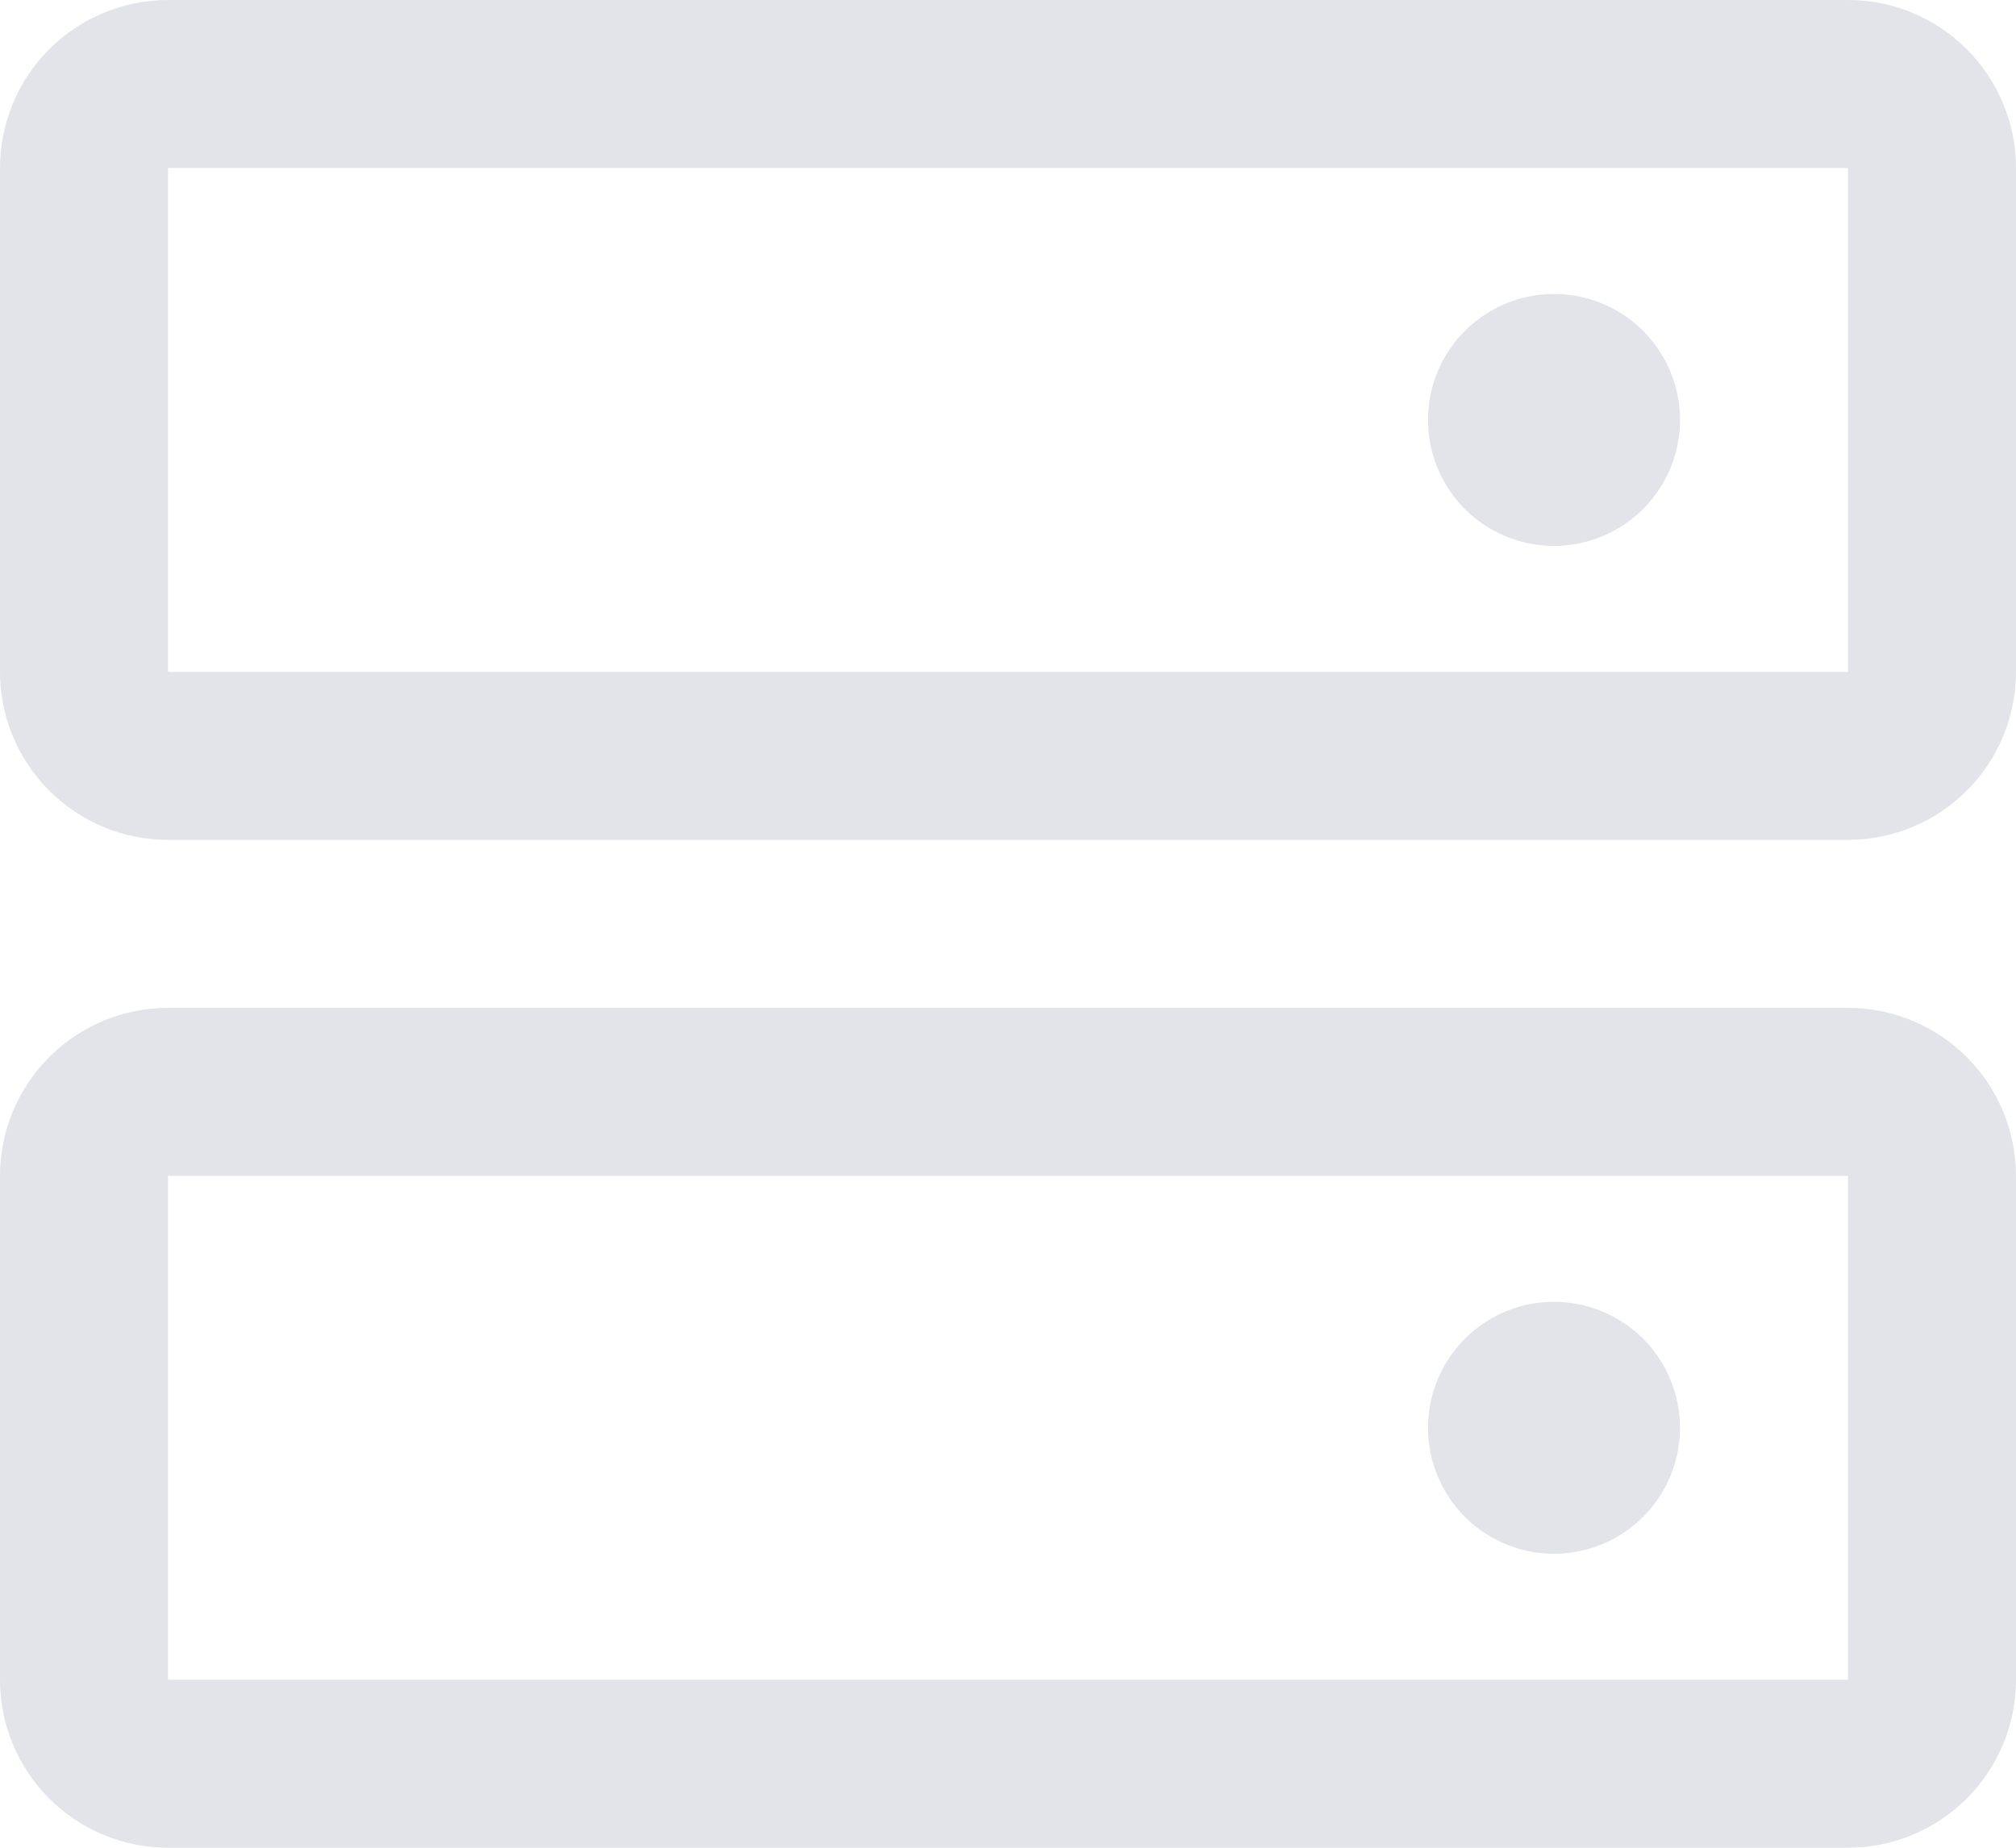
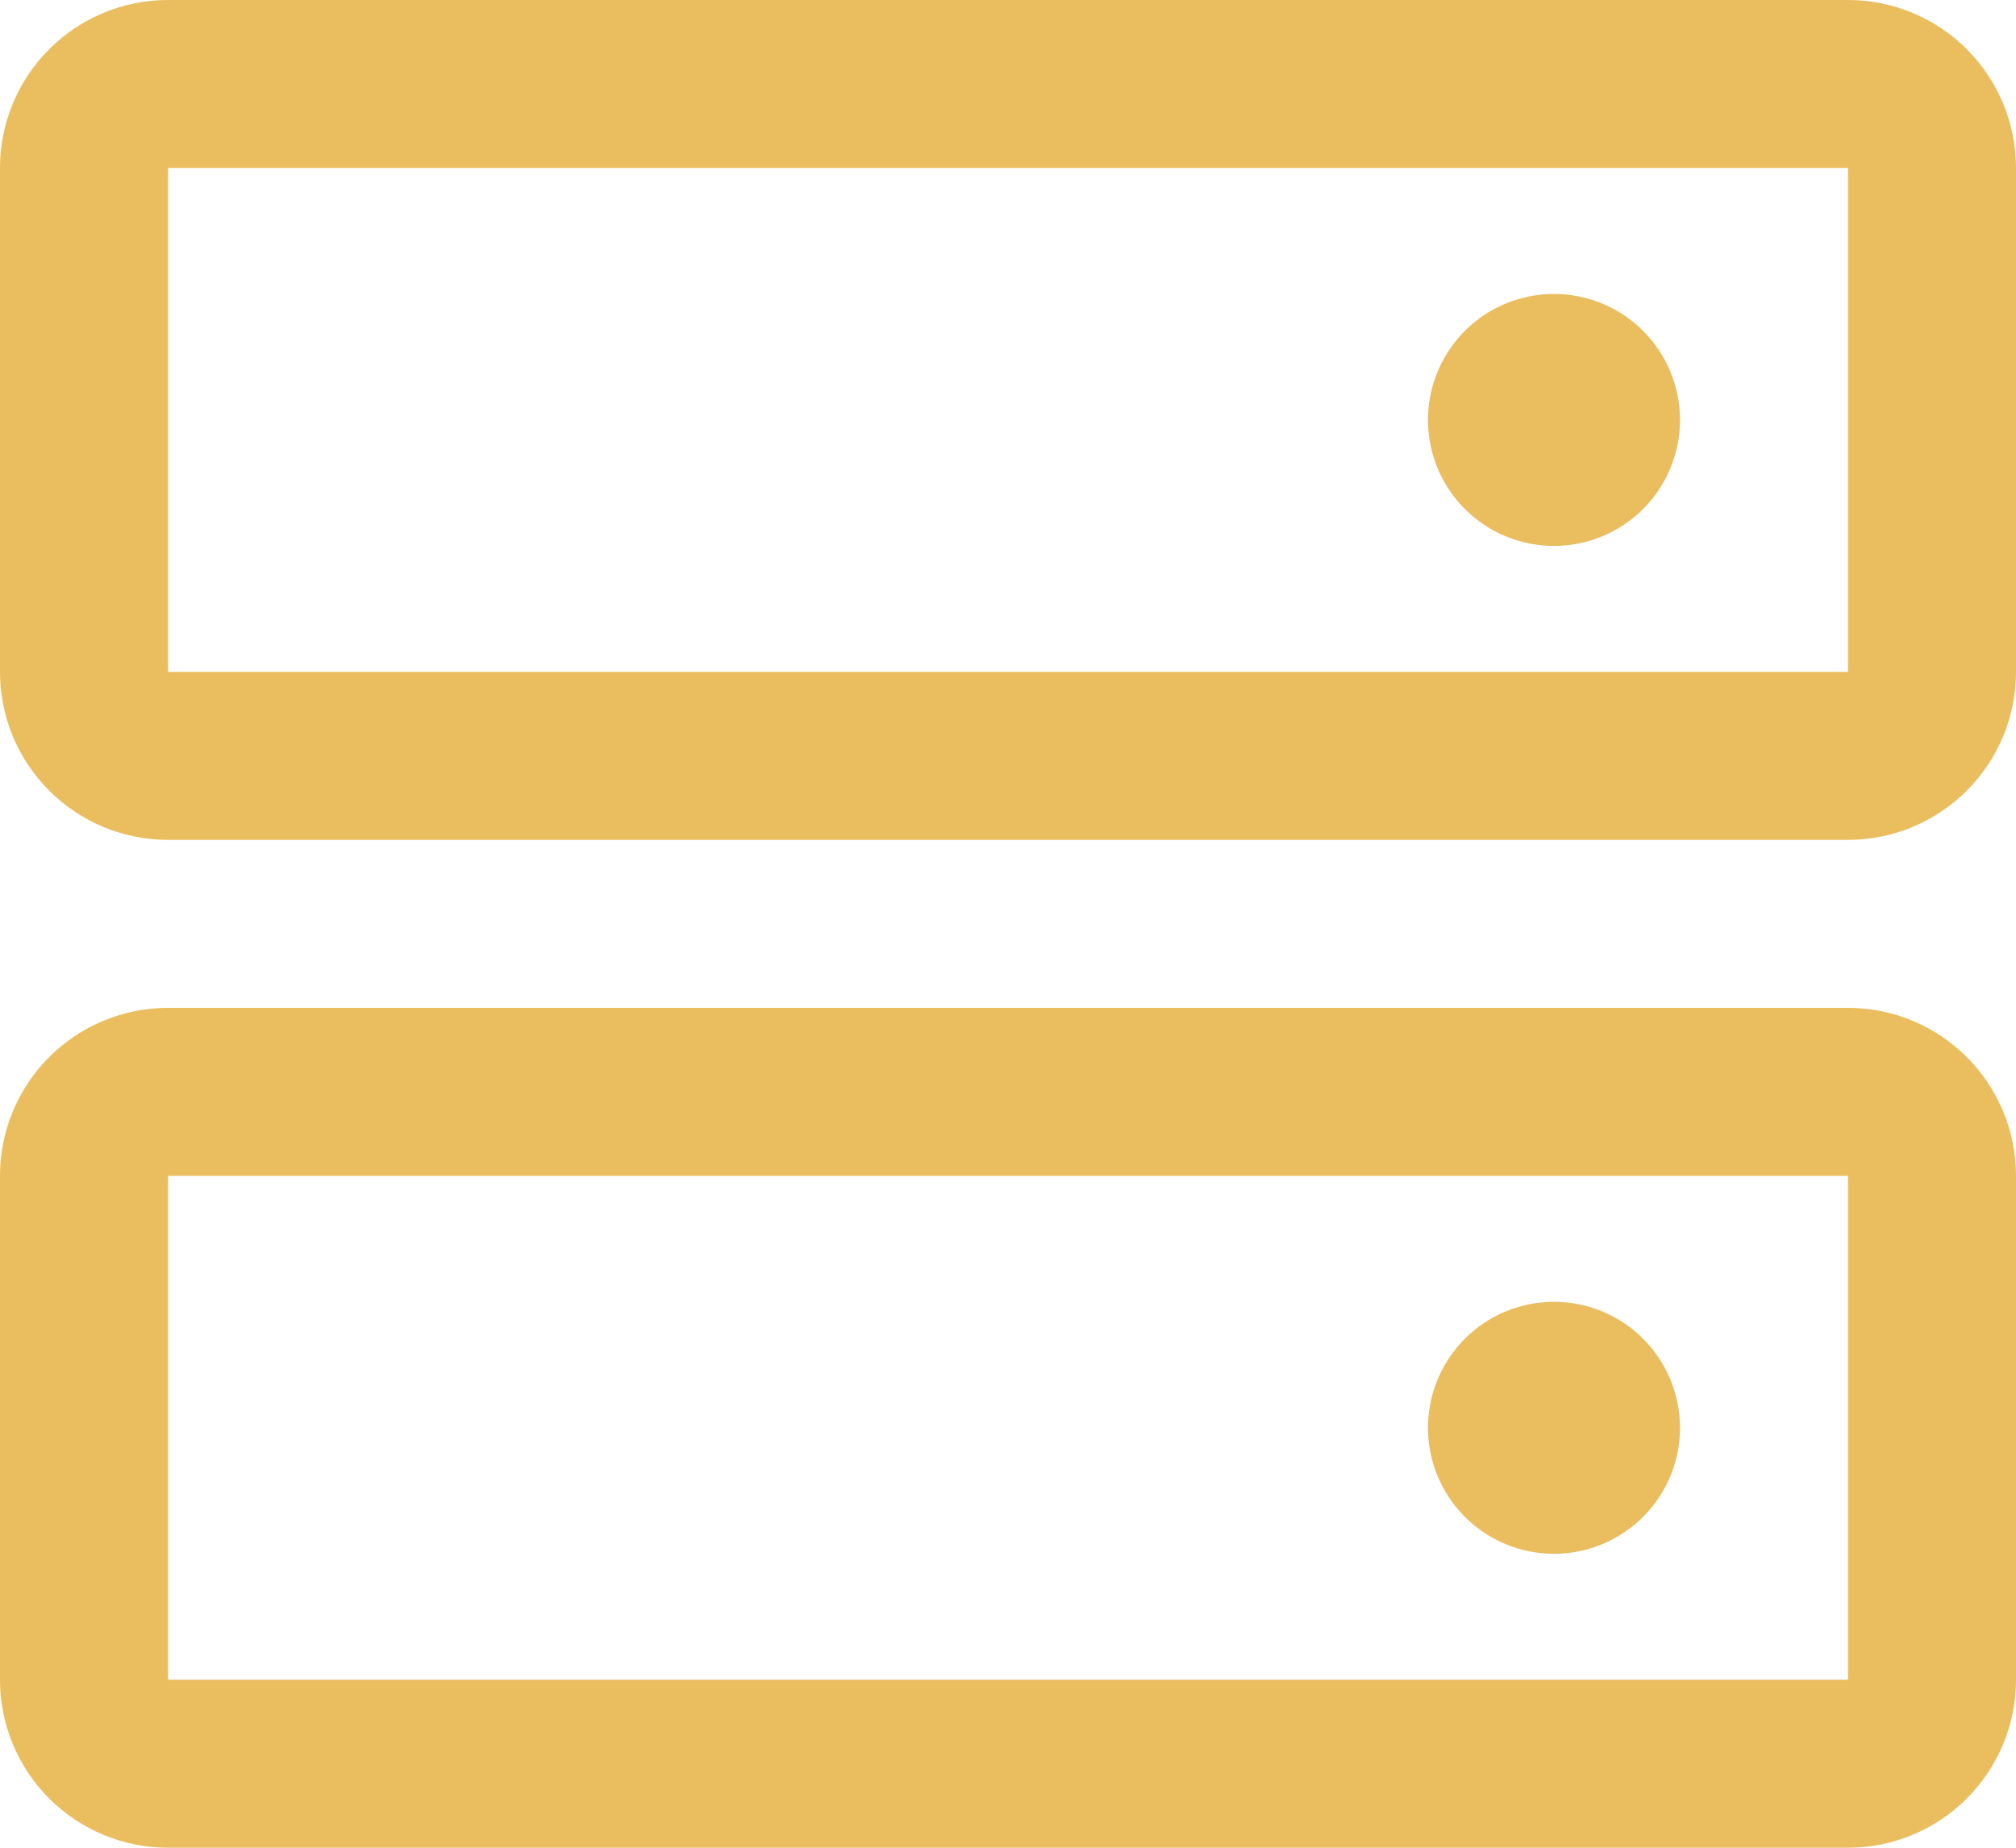
- <svg xmlns="http://www.w3.org/2000/svg" width="24" height="22" viewBox="0 0 24 22" fill="none">
-   <path d="M22 12H2C1.47 12 0.961 12.211 0.586 12.586C0.211 12.961 0 13.47 0 14V20C0 20.53 0.211 21.039 0.586 21.414C0.961 21.789 1.47 22 2 22H22C22.53 22 23.039 21.789 23.414 21.414C23.789 21.039 24 20.53 24 20V14C24 13.47 23.789 12.961 23.414 12.586C23.039 12.211 22.53 12 22 12ZM22 20H2V14H22V20ZM22 0H2C1.47 0 0.961 0.211 0.586 0.586C0.211 0.961 0 1.47 0 2V8C0 8.53 0.211 9.039 0.586 9.414C0.961 9.789 1.47 10 2 10H22C22.53 10 23.039 9.789 23.414 9.414C23.789 9.039 24 8.53 24 8V2C24 1.47 23.789 0.961 23.414 0.586C23.039 0.211 22.53 0 22 0ZM22 8H2V2H22V8ZM20 5C20 5.297 19.912 5.587 19.747 5.833C19.582 6.08 19.348 6.272 19.074 6.386C18.8 6.499 18.498 6.529 18.207 6.471C17.916 6.413 17.649 6.27 17.439 6.061C17.23 5.851 17.087 5.584 17.029 5.293C16.971 5.002 17.001 4.7 17.114 4.426C17.228 4.152 17.42 3.918 17.667 3.753C17.913 3.588 18.203 3.5 18.5 3.5C18.898 3.5 19.279 3.658 19.561 3.939C19.842 4.221 20 4.602 20 5ZM20 17C20 17.297 19.912 17.587 19.747 17.833C19.582 18.08 19.348 18.272 19.074 18.386C18.8 18.499 18.498 18.529 18.207 18.471C17.916 18.413 17.649 18.27 17.439 18.061C17.23 17.851 17.087 17.584 17.029 17.293C16.971 17.002 17.001 16.7 17.114 16.426C17.228 16.152 17.42 15.918 17.667 15.753C17.913 15.588 18.203 15.5 18.5 15.5C18.898 15.5 19.279 15.658 19.561 15.939C19.842 16.221 20 16.602 20 17Z" fill="#E2E4E9" />
+ <svg xmlns="http://www.w3.org/2000/svg" width="36" height="33" viewBox="0 0 36 33" fill="none">
+   <path d="M33 18H3C2.204 18 1.441 18.316 0.879 18.879C0.316 19.441 0 20.204 0 21V30C0 30.796 0.316 31.559 0.879 32.121C1.441 32.684 2.204 33 3 33H33C33.796 33 34.559 32.684 35.121 32.121C35.684 31.559 36 30.796 36 30V21C36 20.204 35.684 19.441 35.121 18.879C34.559 18.316 33.796 18 33 18ZM33 30H3V21H33V30ZM33 0H3C2.204 0 1.441 0.316 0.879 0.879C0.316 1.441 0 2.204 0 3V12C0 12.796 0.316 13.559 0.879 14.121C1.441 14.684 2.204 15 3 15H33C33.796 15 34.559 14.684 35.121 14.121C35.684 13.559 36 12.796 36 12V3C36 2.204 35.684 1.441 35.121 0.879C34.559 0.316 33.796 0 33 0ZM33 12H3V3H33V12ZM30 7.5C30 7.945 29.868 8.38 29.621 8.75C29.374 9.12 29.022 9.408 28.611 9.579C28.2 9.749 27.747 9.794 27.311 9.707C26.875 9.62 26.474 9.406 26.159 9.091C25.844 8.776 25.63 8.375 25.543 7.939C25.456 7.503 25.501 7.05 25.671 6.639C25.842 6.228 26.13 5.876 26.5 5.629C26.87 5.382 27.305 5.25 27.75 5.25C28.347 5.25 28.919 5.487 29.341 5.909C29.763 6.331 30 6.903 30 7.5ZM30 25.5C30 25.945 29.868 26.38 29.621 26.75C29.374 27.12 29.022 27.408 28.611 27.579C28.2 27.749 27.747 27.794 27.311 27.707C26.875 27.62 26.474 27.406 26.159 27.091C25.844 26.776 25.63 26.375 25.543 25.939C25.456 25.503 25.501 25.05 25.671 24.639C25.842 24.228 26.13 23.876 26.5 23.629C26.87 23.382 27.305 23.25 27.75 23.25C28.347 23.25 28.919 23.487 29.341 23.909C29.763 24.331 30 24.903 30 25.5Z" fill="#EABD5F" />
</svg>
